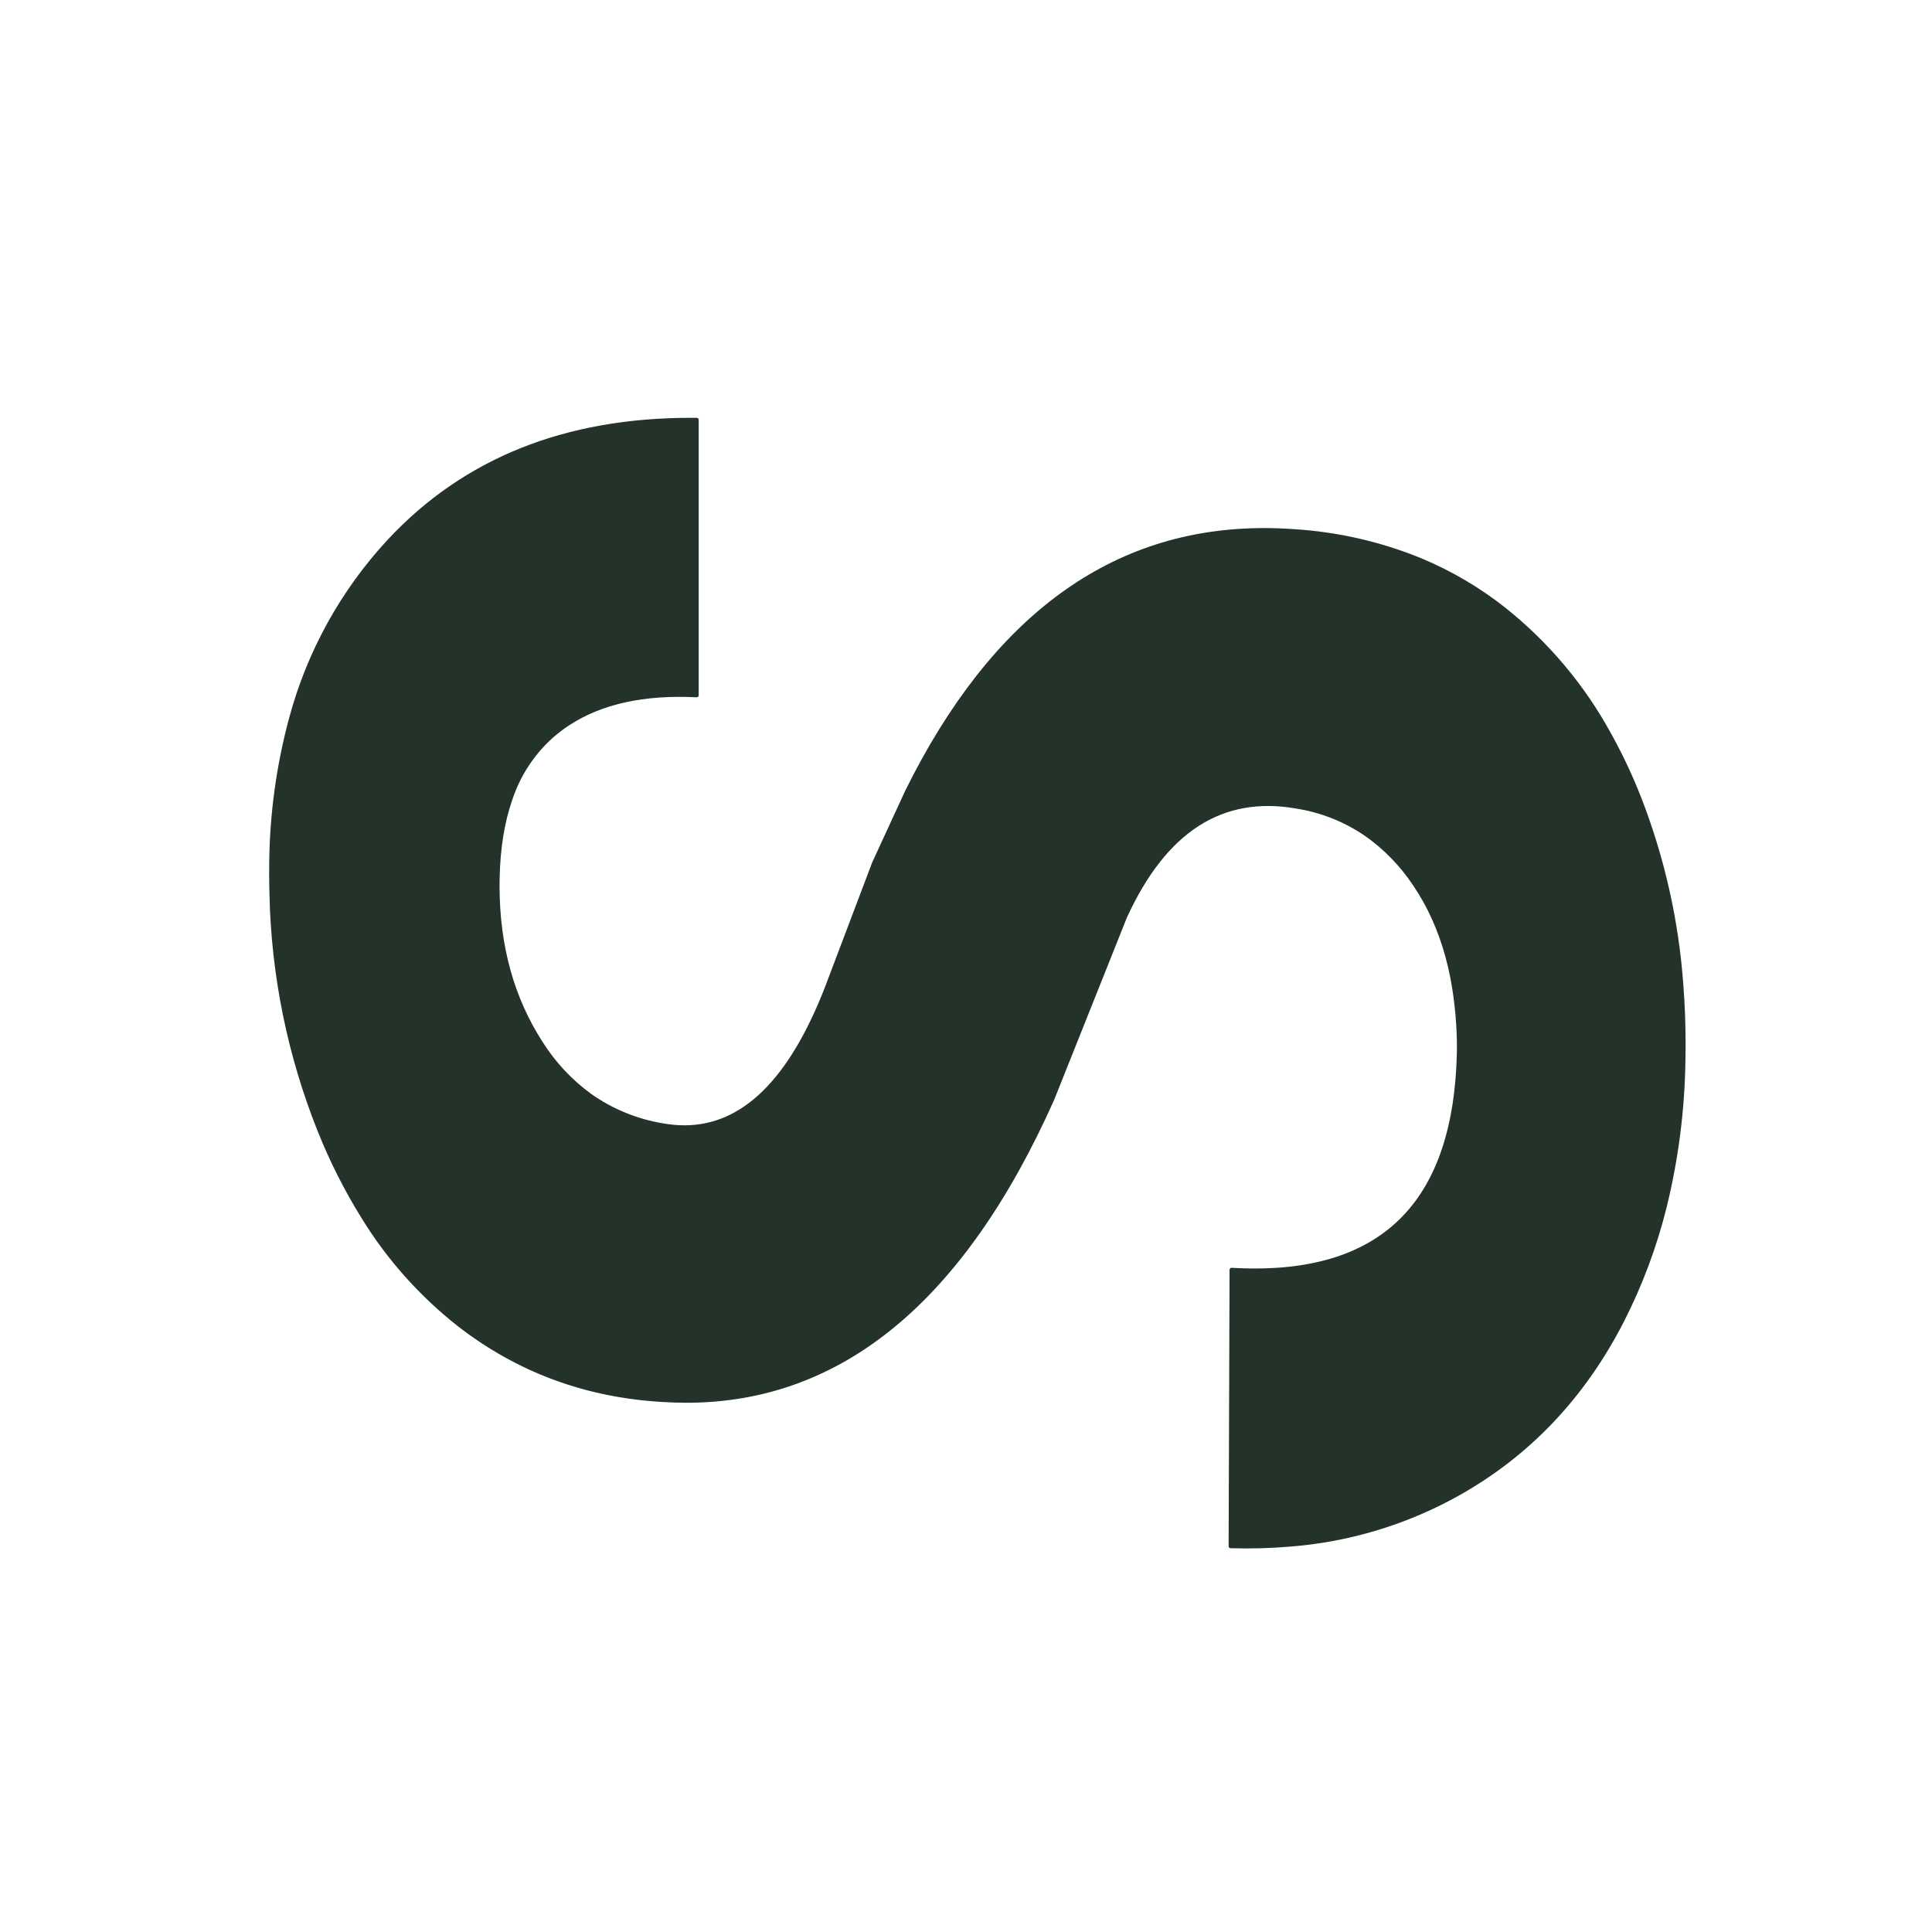
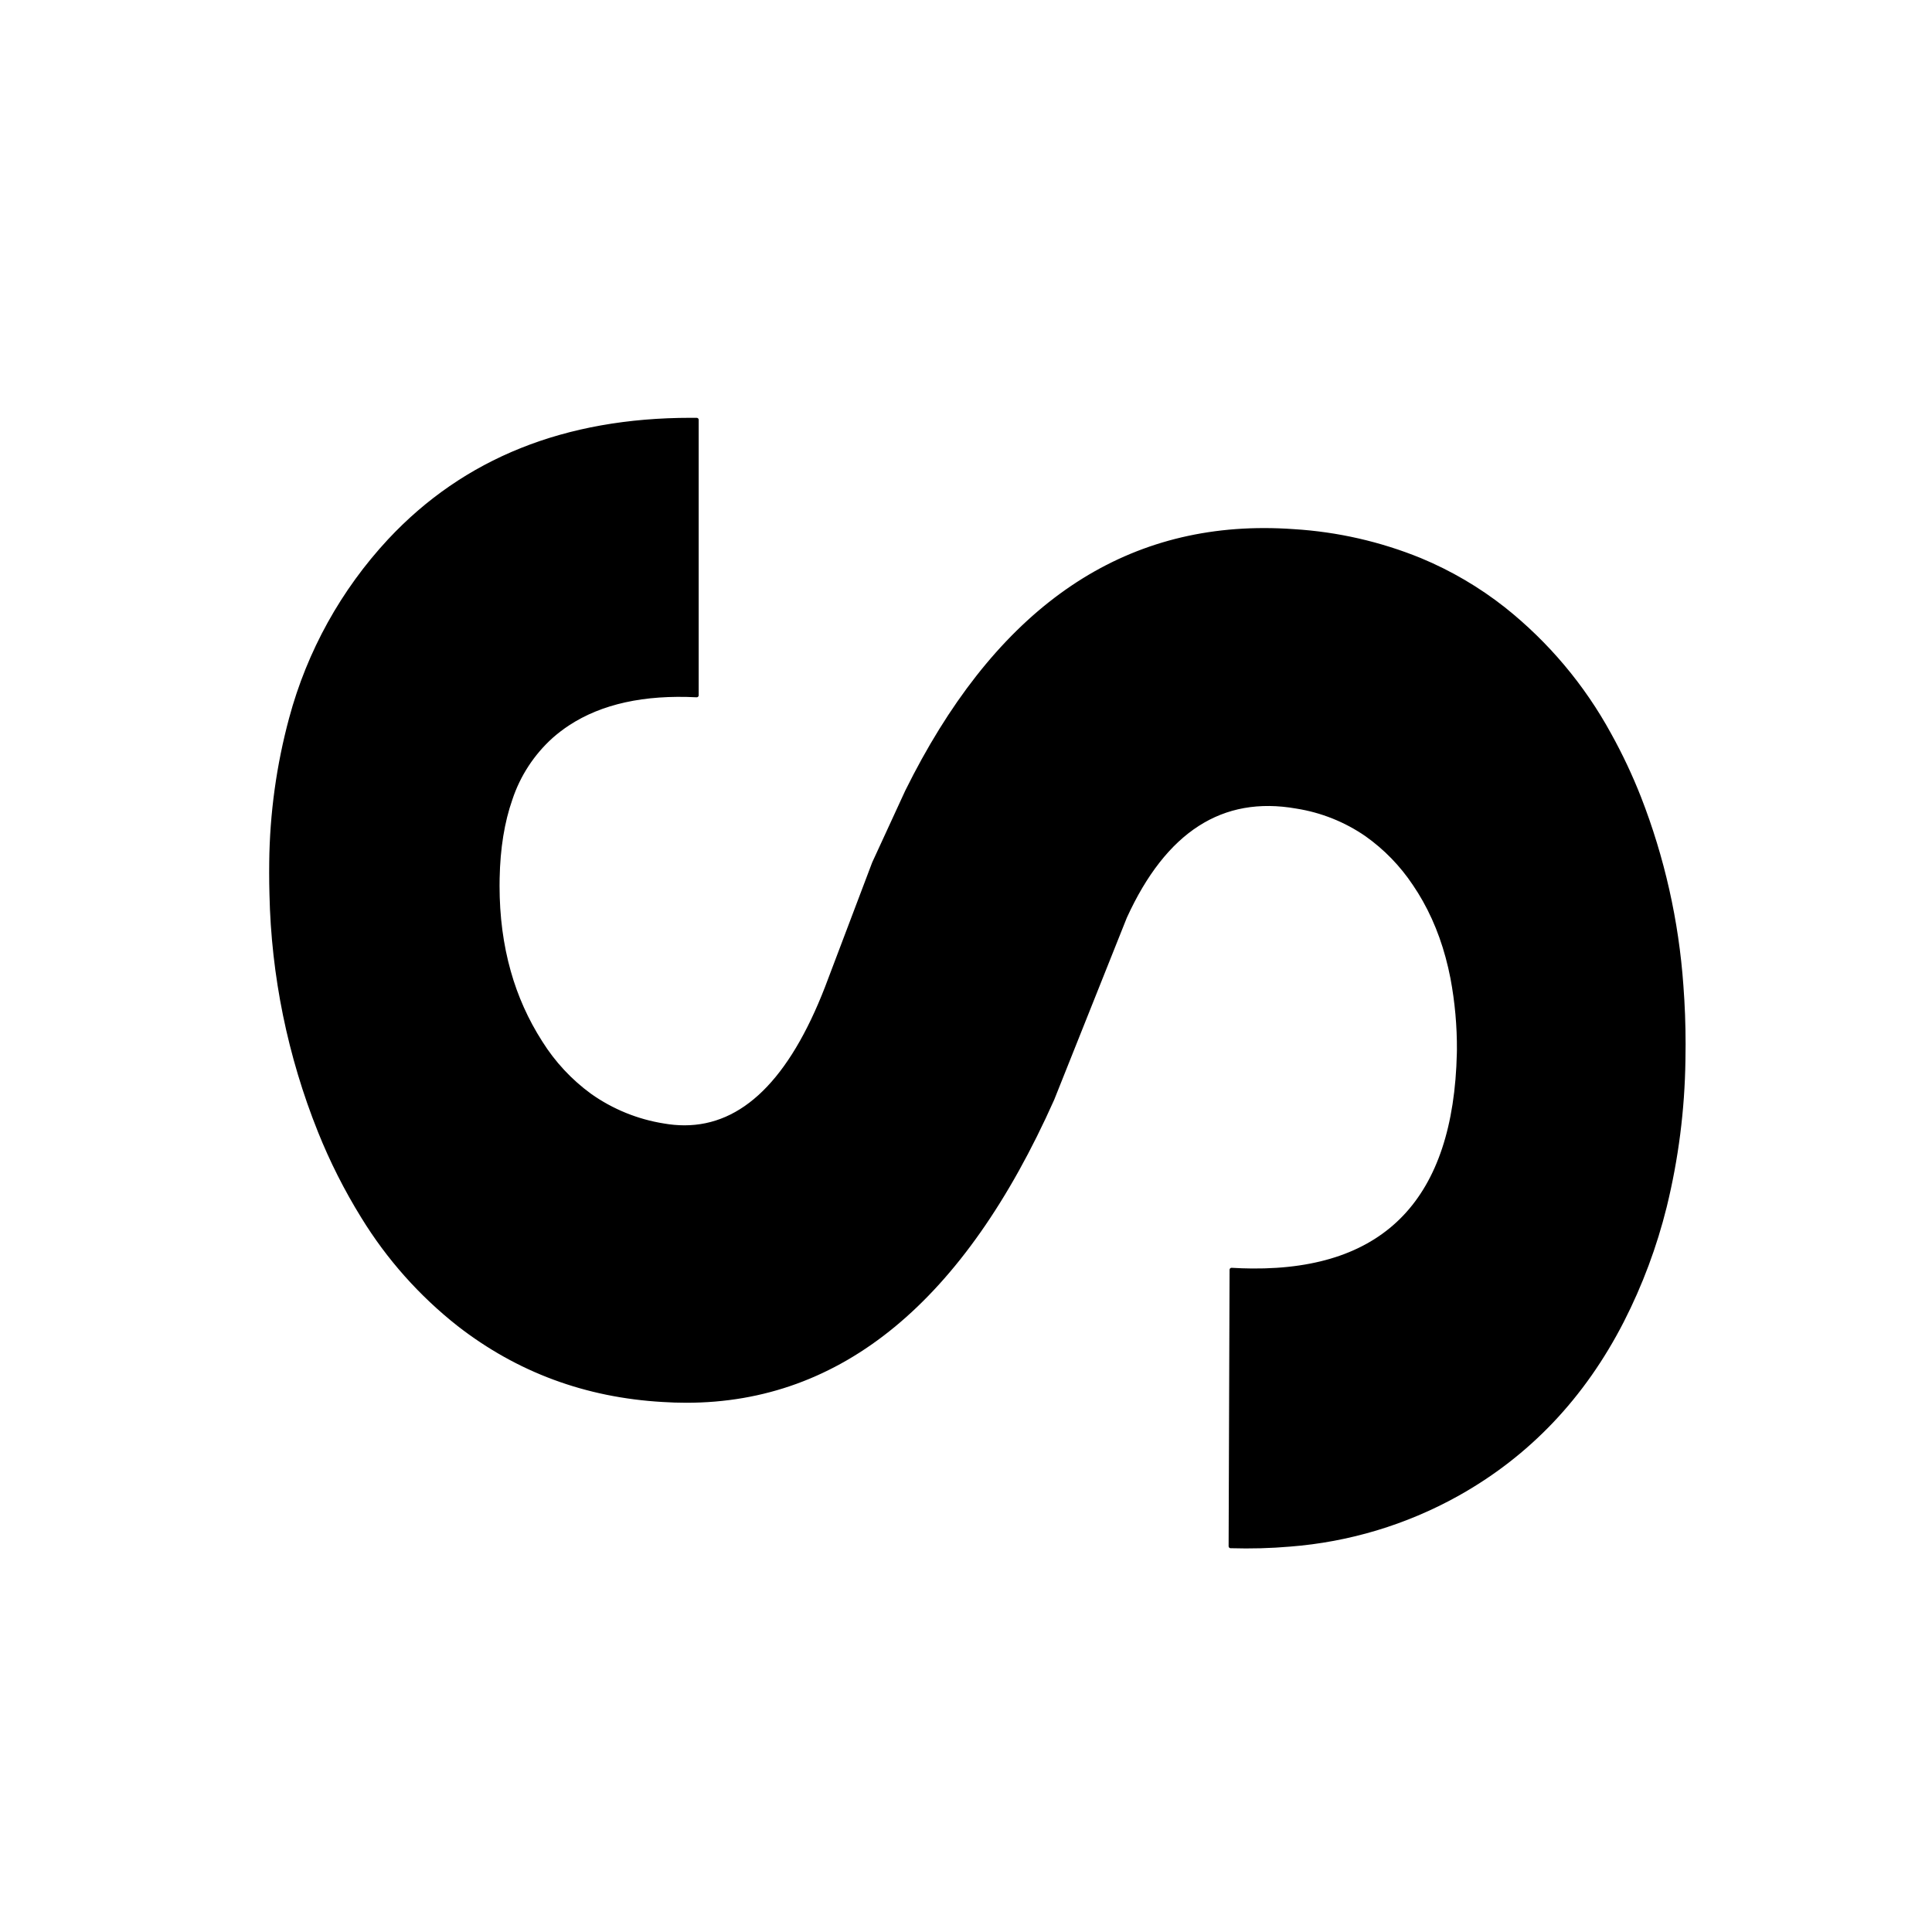
<svg xmlns="http://www.w3.org/2000/svg" width="456" height="456" viewBox="0 0 456 456" version="1.1" xml:space="preserve" style="fill-rule:evenodd;clip-rule:evenodd;stroke-linejoin:round;stroke-miterlimit:2;">
-   <g id="svgGroup" transform="rotate(-90 0 0) translate(-365 64)" stroke-linecap="round" fill-rule="nonzero" font-size="9pt" stroke="#233329" stroke-width="0.25mm" fill="#233329" style="stroke:#233329;stroke-width:0.25mm;fill:#233329">
+   <g id="svgGroup" transform="rotate(-90 0 0) translate(-365 64)" stroke-linecap="round" fill-rule="nonzero" font-size="9pt" stroke="#000000" stroke-width="0.25mm" fill="#000000" style="stroke:#000000;stroke-width:0.25mm;fill:#000000">
    <path d="M 148.568 201.52 L 105.596 184.375 Q 34.386 152.585 34.386 98 A 86.522 86.522 0 0 1 34.568 92.418 Q 36.127 65.254 52.381 44.325 A 96.712 96.712 0 0 1 77.83 21.685 A 130.449 130.449 0 0 1 98.025 11.483 A 159.423 159.423 0 0 1 153.954 0.07 Q 156.48 0 159.033 0 A 187.377 187.377 0 0 1 161.482 0.016 A 136.022 136.022 0 0 1 195.434 4.704 A 99.494 99.494 0 0 1 237.408 27.959 Q 265.915 54.602 265.915 99.062 A 139.971 139.971 0 0 1 265.908 100.434 L 200.893 100.434 Q 201.837 81.732 194.207 70.082 A 34.644 34.644 0 0 0 191.207 66.145 A 34.444 34.444 0 0 0 176.438 56.487 Q 168.387 53.663 157.697 53.454 A 89.507 89.507 0 0 0 155.907 53.436 Q 145.089 53.436 135.666 56.093 A 61.814 61.814 0 0 0 118.955 63.584 A 45.049 45.049 0 0 0 106.446 75.233 A 41.272 41.272 0 0 0 99.361 92.641 A 28.537 28.537 0 0 0 98.924 97.546 Q 98.924 118.382 131.869 131.161 L 161.26 142.293 L 178.182 150.086 Q 239.891 180.627 239.891 234.358 A 97.745 97.745 0 0 1 239.635 241.375 A 94.327 94.327 0 0 1 232.836 271.187 A 83.783 83.783 0 0 1 221.266 290.916 A 97.574 97.574 0 0 1 191.644 315.839 A 124.624 124.624 0 0 1 176.734 322.868 A 151.487 151.487 0 0 1 132.37 332.85 Q 125.579 333.37 118.538 333.37 A 193.237 193.237 0 0 1 114.725 333.332 A 153.876 153.876 0 0 1 80.192 328.915 A 126.059 126.059 0 0 1 53.271 318.86 Q 26.33 305.055 12.303 279.895 A 96.507 96.507 0 0 1 0.433 240.449 Q -0.156 233.644 0.057 226.457 L 65.295 226.68 A 94.493 94.493 0 0 0 65.13 231.519 Q 64.762 279.155 116.441 280.326 A 113.373 113.373 0 0 0 117.174 280.34 A 89.012 89.012 0 0 0 134.174 278.807 Q 144.398 276.817 152.534 272.246 A 52.251 52.251 0 0 0 156.361 269.875 A 44.446 44.446 0 0 0 168.025 258.548 A 40.07 40.07 0 0 0 174.619 242.043 Q 179.295 215.547 148.568 201.52 Z" />
  </g>
</svg>
